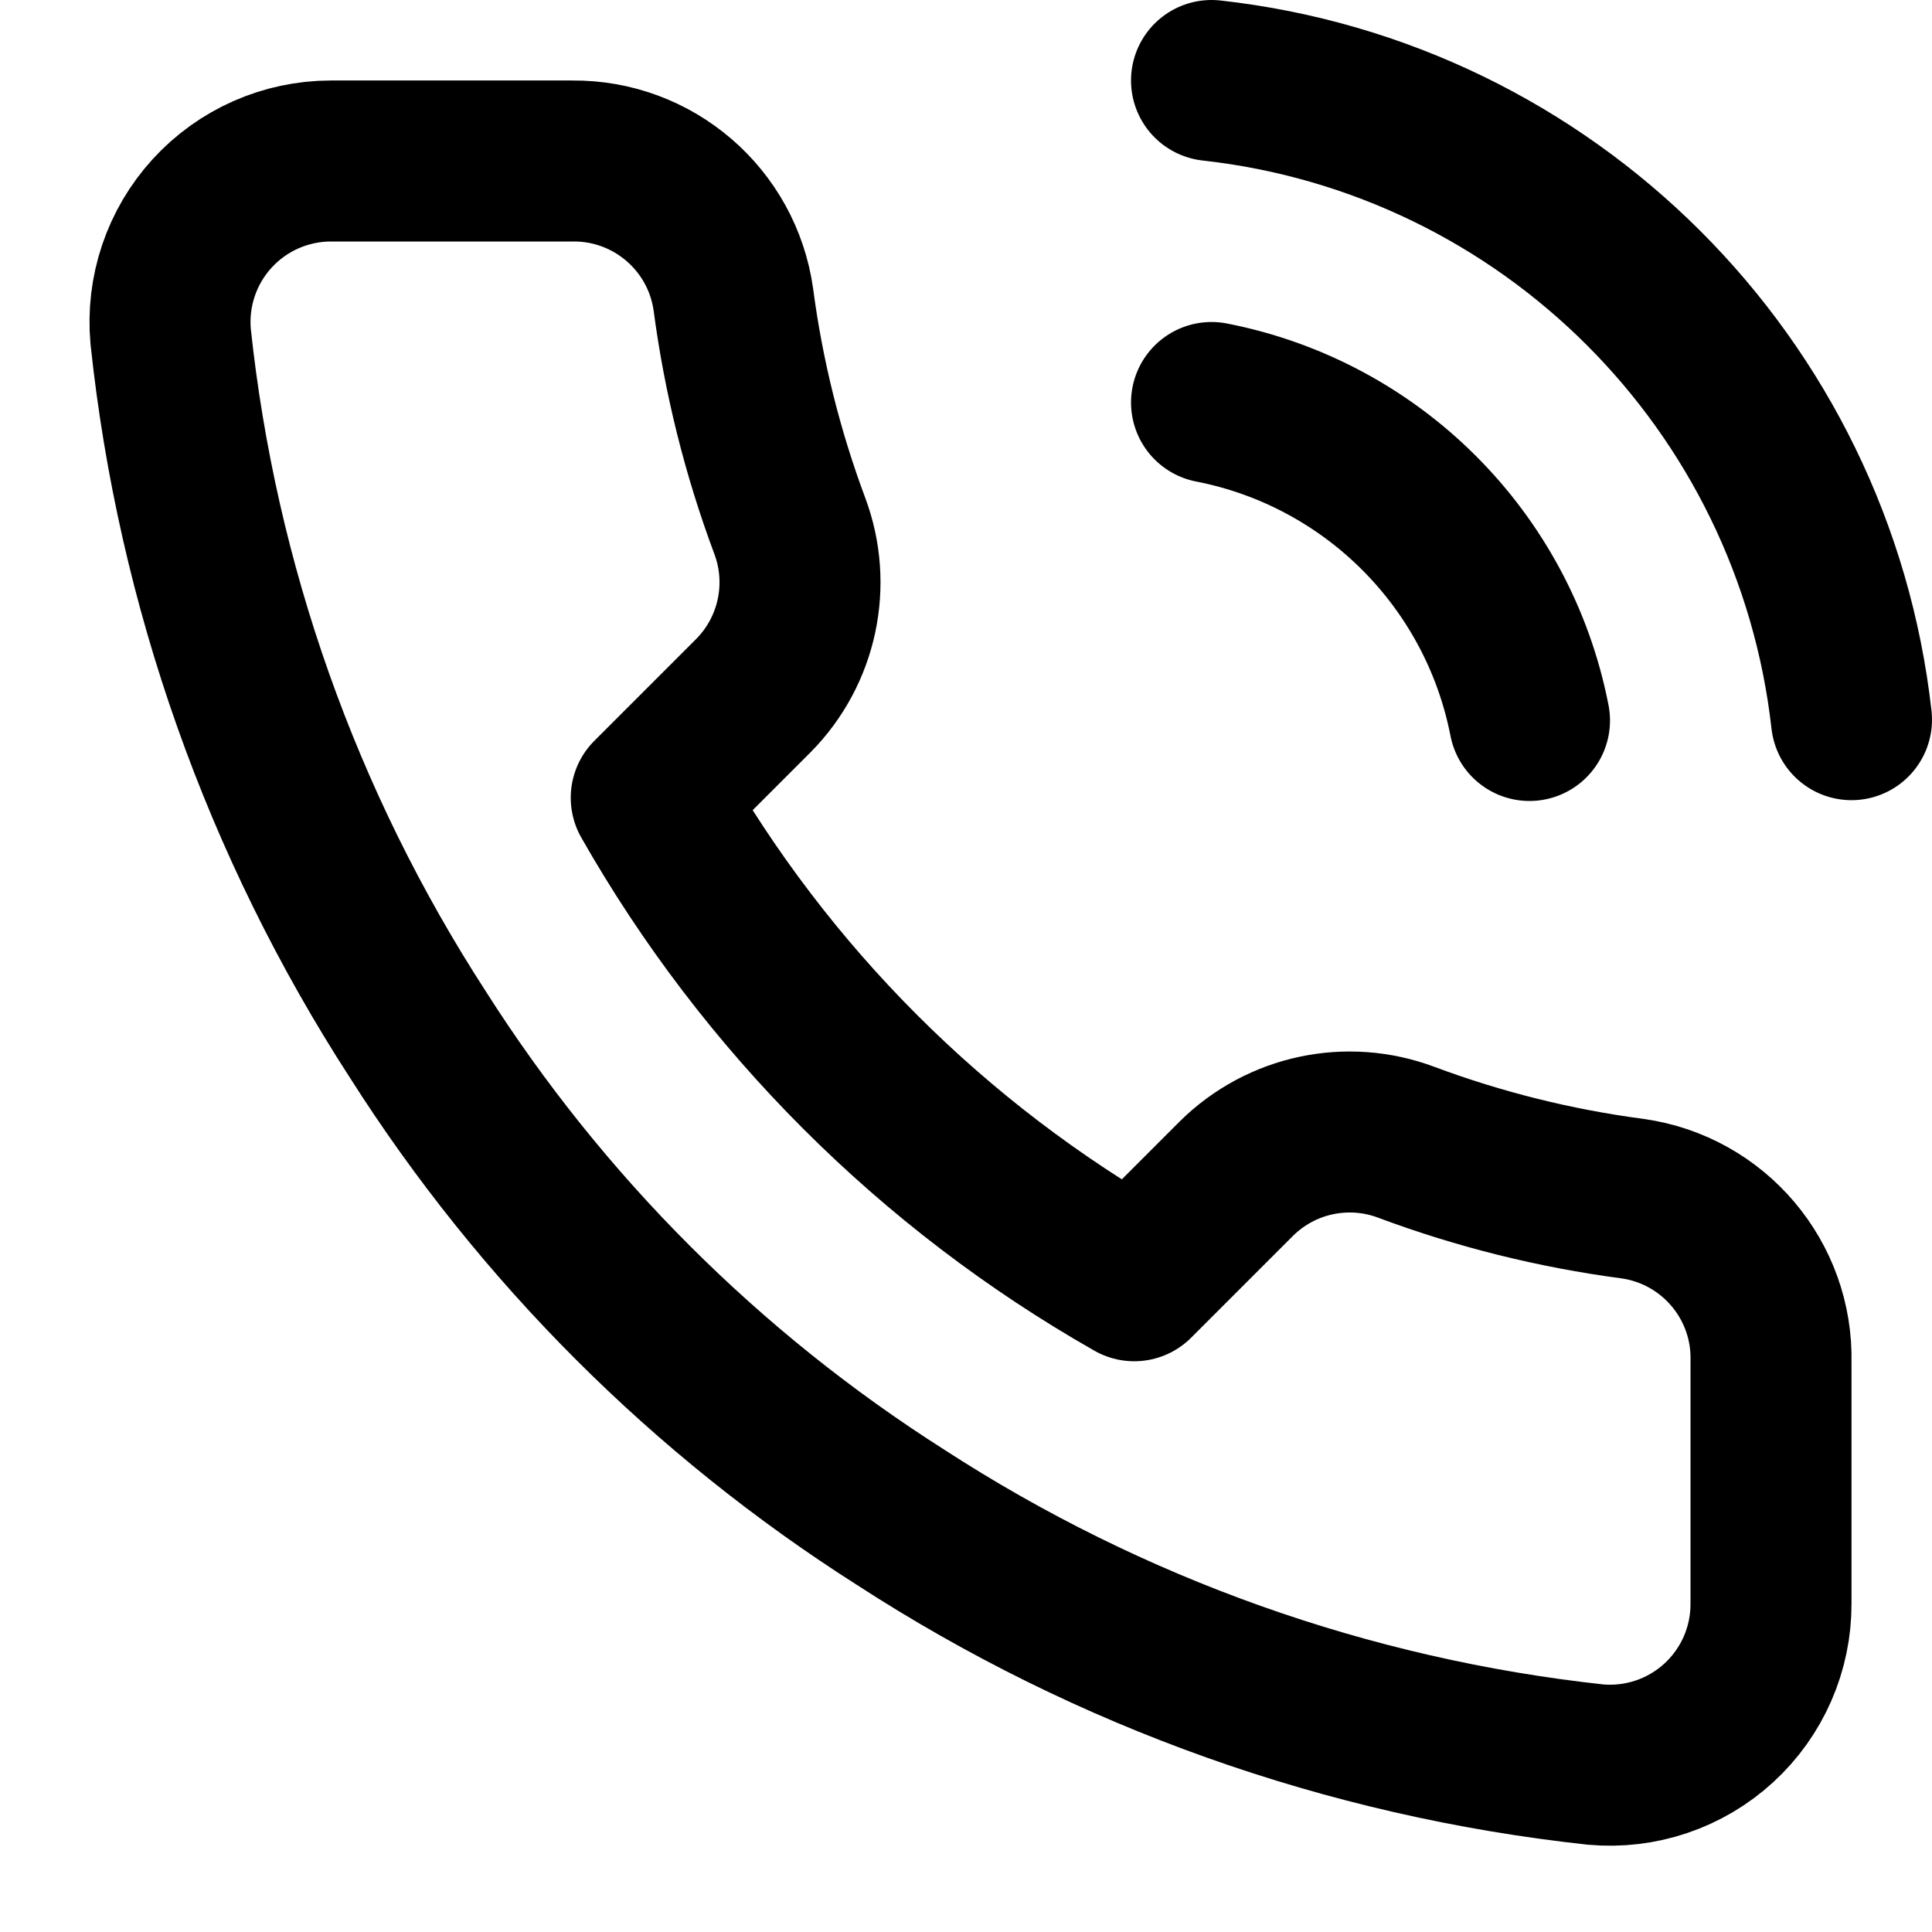
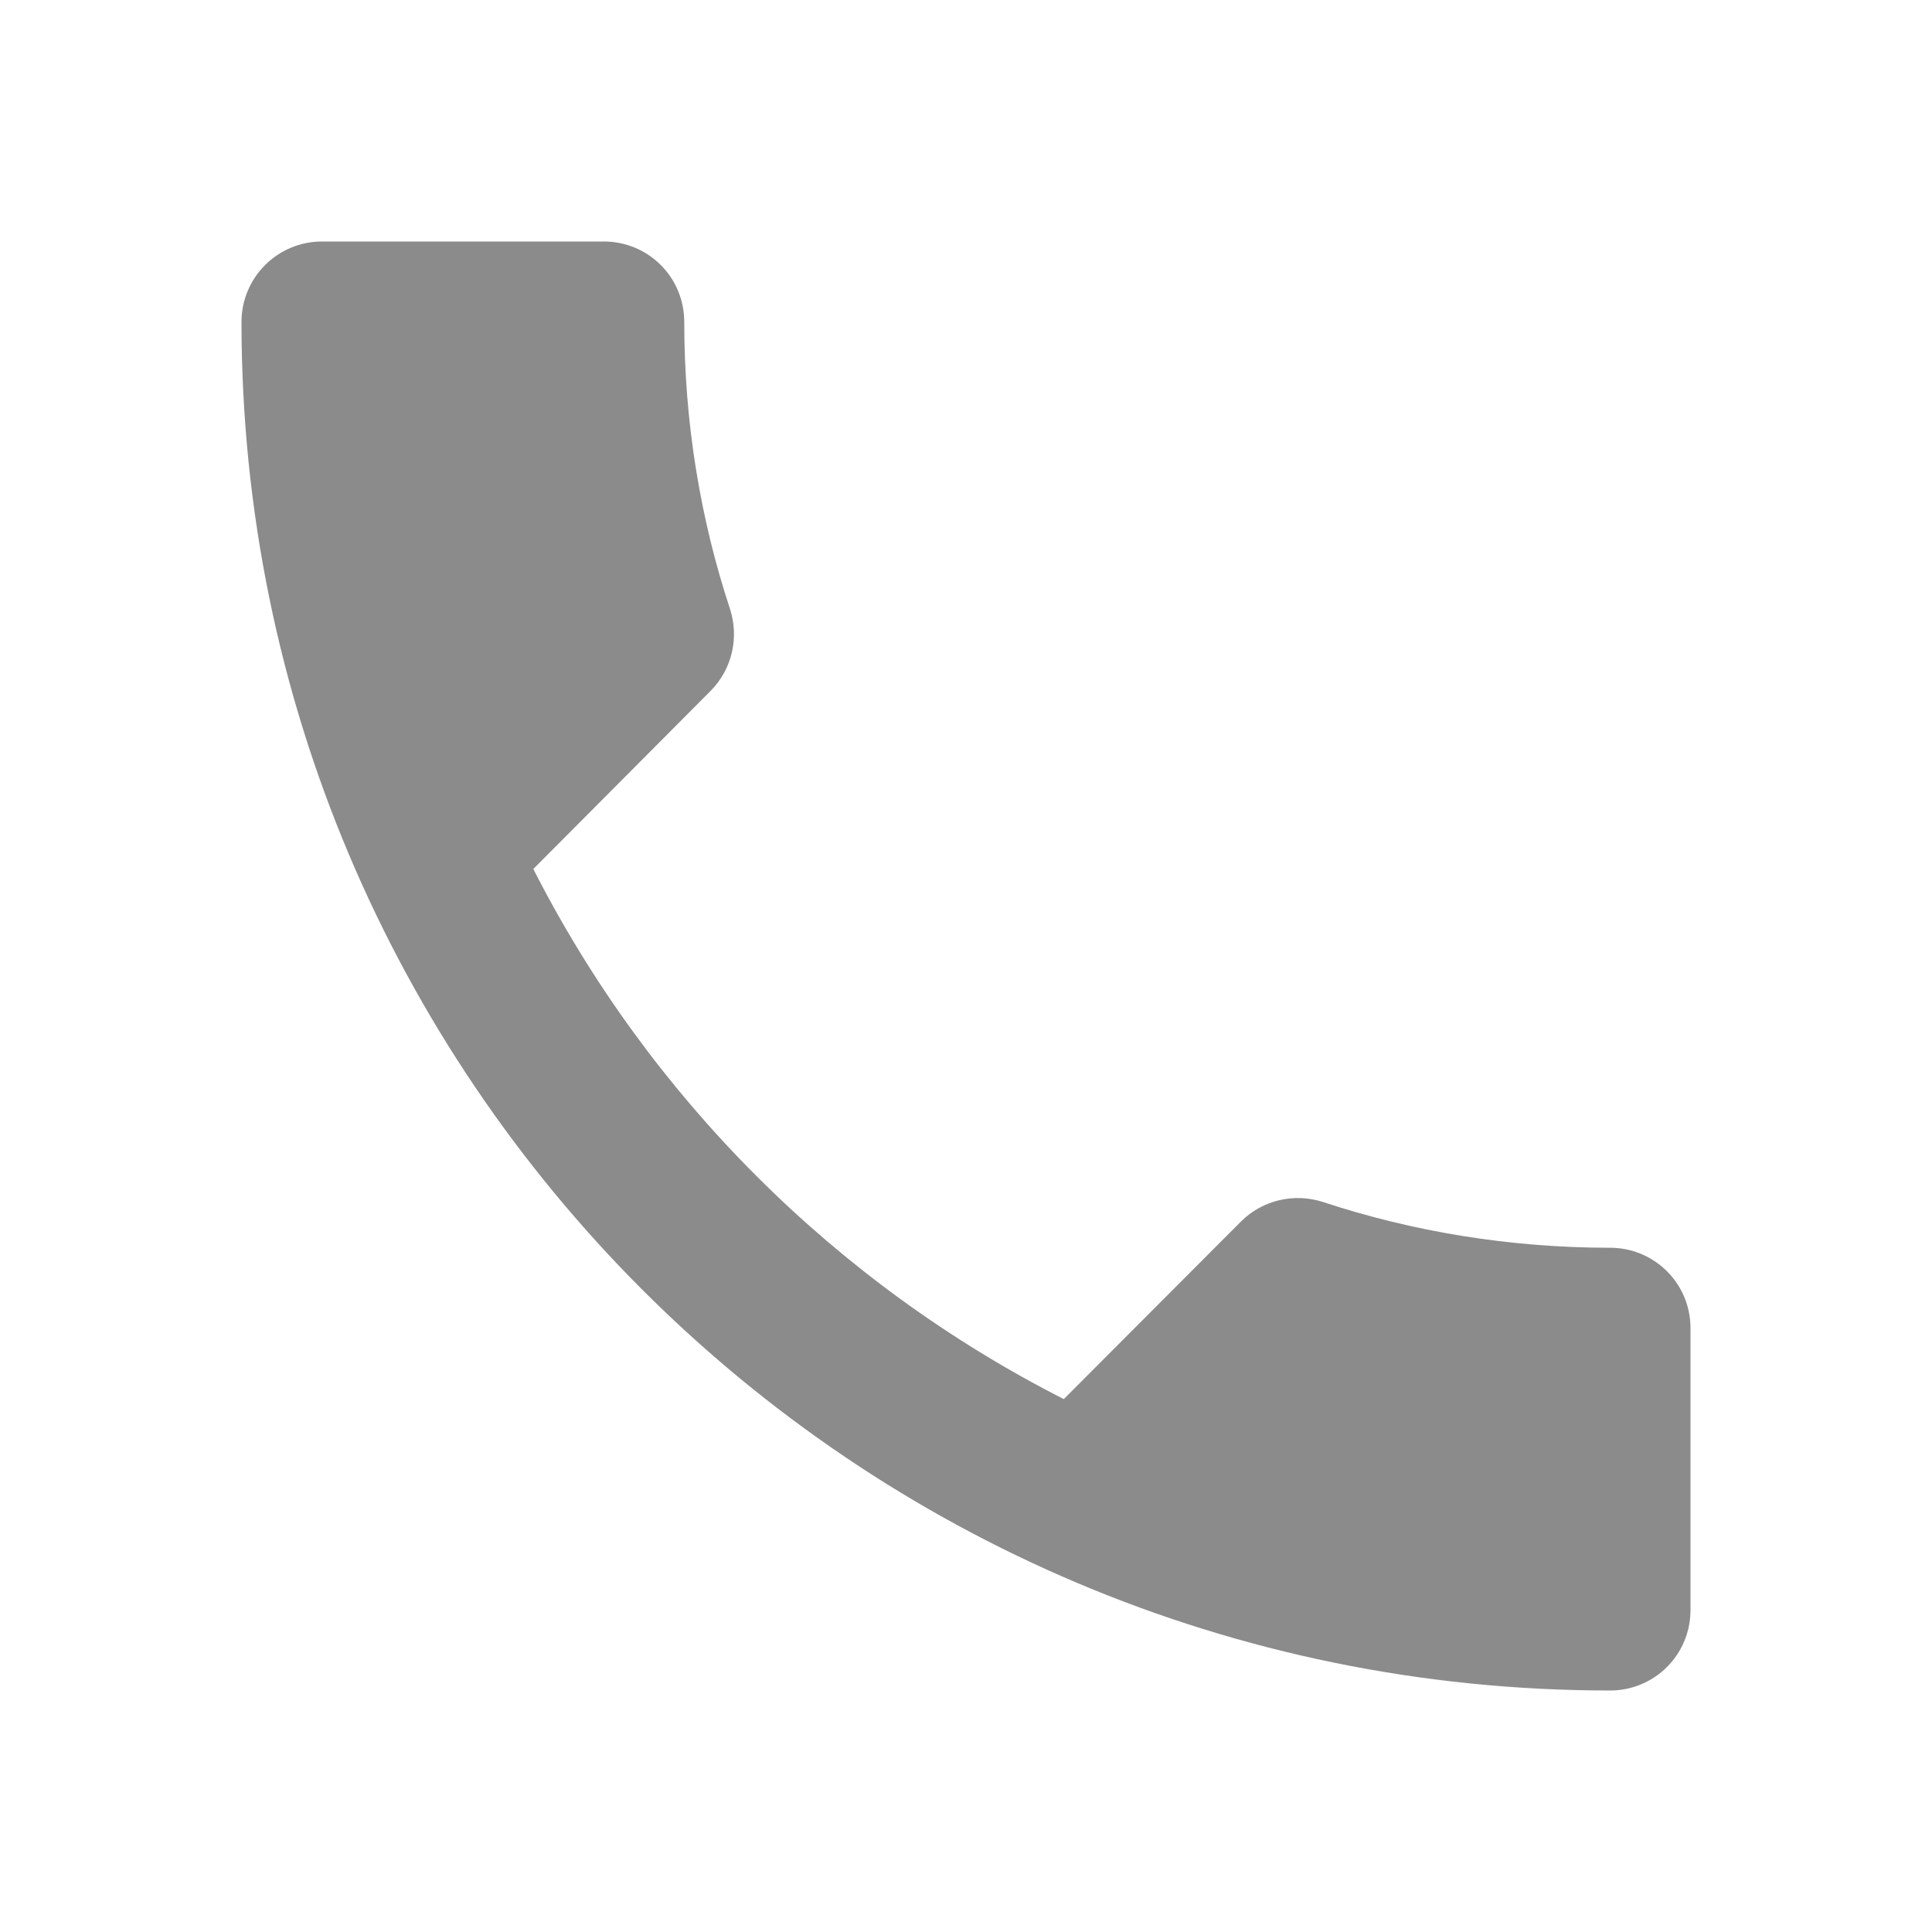
- <svg xmlns="http://www.w3.org/2000/svg" fill="none" height="24" stroke="#000" stroke-linecap="round" stroke-linejoin="round" stroke-width="2" viewBox="0 0 24 24" width="24">
-   <path d="M15.05 5A5 5 0 0 1 19 8.95M15.05 1A9 9 0 0 1 23 8.94m-1 7.98v3a2 2 0 0 1-2.18 2 19.79 19.79 0 0 1-8.63-3.07 19.5 19.5 0 0 1-6-6 19.79 19.79 0 0 1-3.07-8.67A2 2 0 0 1 4.11 2h3a2 2 0 0 1 2 1.72 12.84 12.84 0 0 0 .7 2.81 2 2 0 0 1-.45 2.11L8.09 9.91a16 16 0 0 0 6 6l1.27-1.27a2 2 0 0 1 2.11-.45 12.84 12.84 0 0 0 2.81.7A2 2 0 0 1 22 16.92z" />
+ <svg xmlns="http://www.w3.org/2000/svg" version="1.1" id="Layer_1" x="0px" y="0px" width="48px" height="48px" viewBox="0 0 48 48" enable-background="new 0 0 48 48" xml:space="preserve">
+   <path fill="none" d="M0,0h48v48H0V0z" />
+   <path fill="#8B8B8B" d="M13.25,21.59c2.88,5.66,7.51,10.29,13.18,13.17l4.4-4.41c0.55-0.55,1.34-0.709,2.029-0.49  C35.1,30.6,37.51,31,40,31c1.109,0,2,0.891,2,2v7c0,1.109-0.891,2-2,2C21.22,42,6,26.779,6,8c0-1.11,0.9-2,2-2h7c1.11,0,2,0.89,2,2  c0,2.49,0.4,4.9,1.14,7.14c0.22,0.69,0.06,1.48-0.49,2.03L13.25,21.59z" />
</svg>
